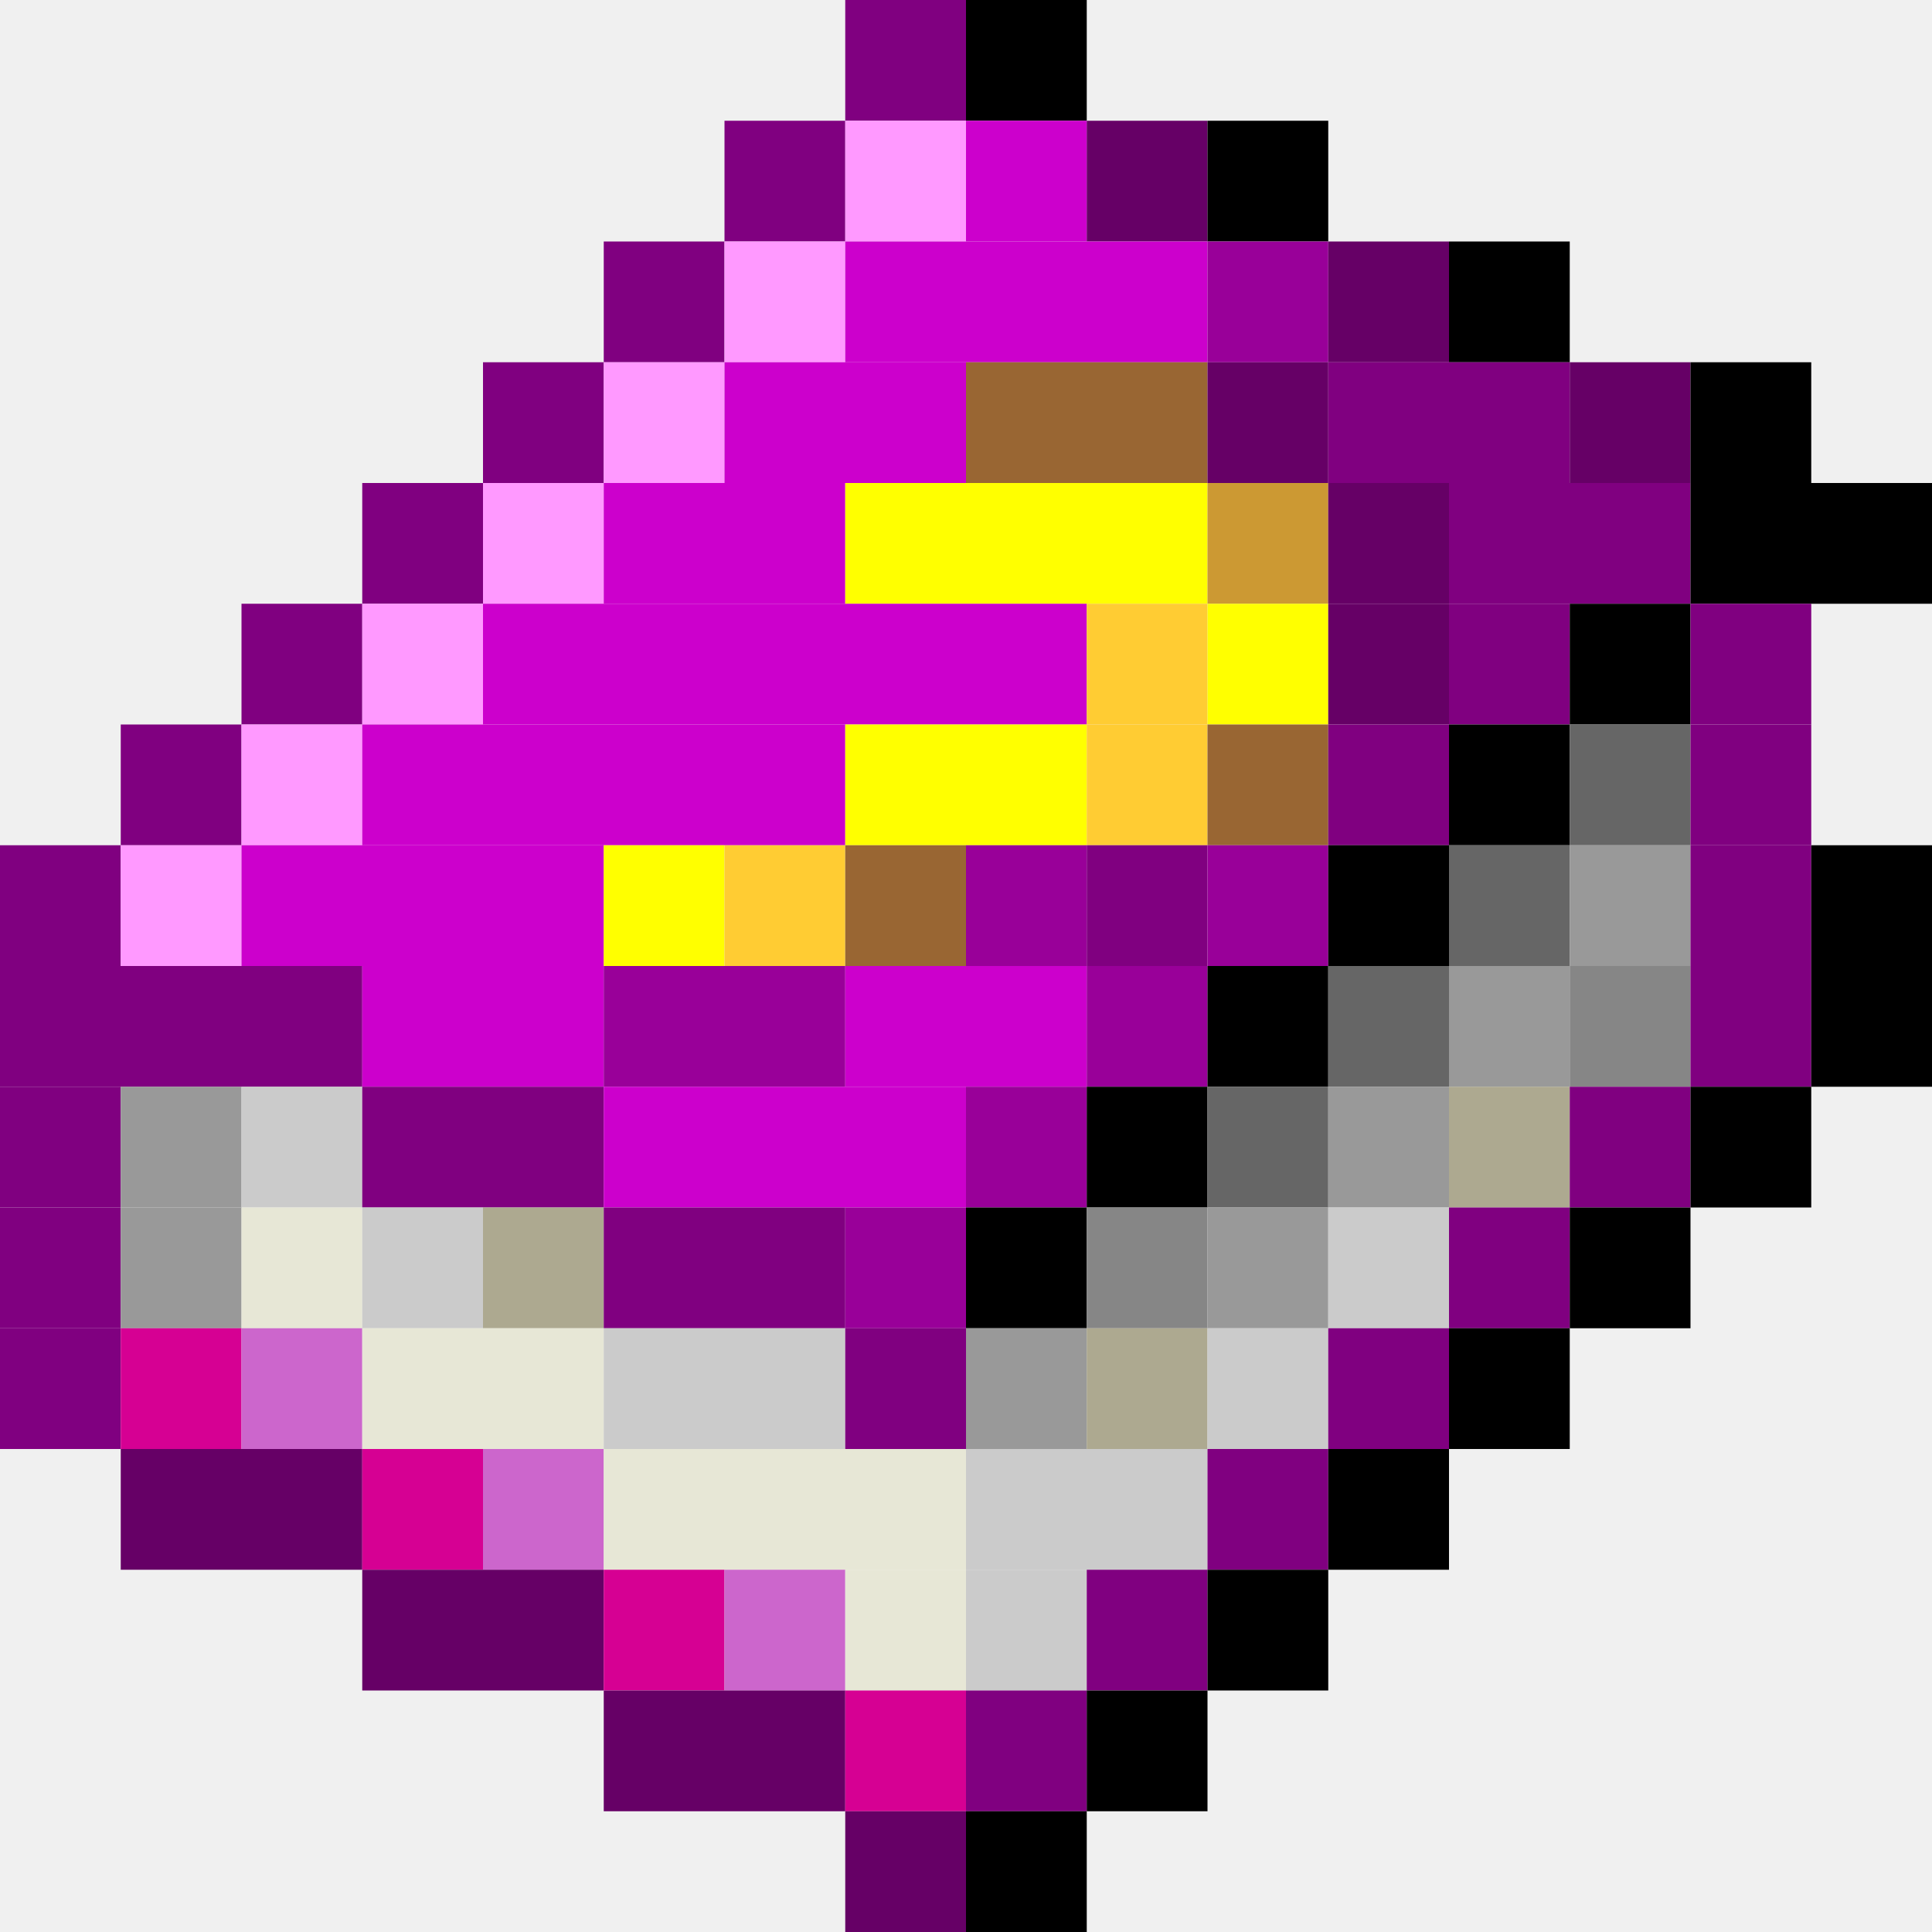
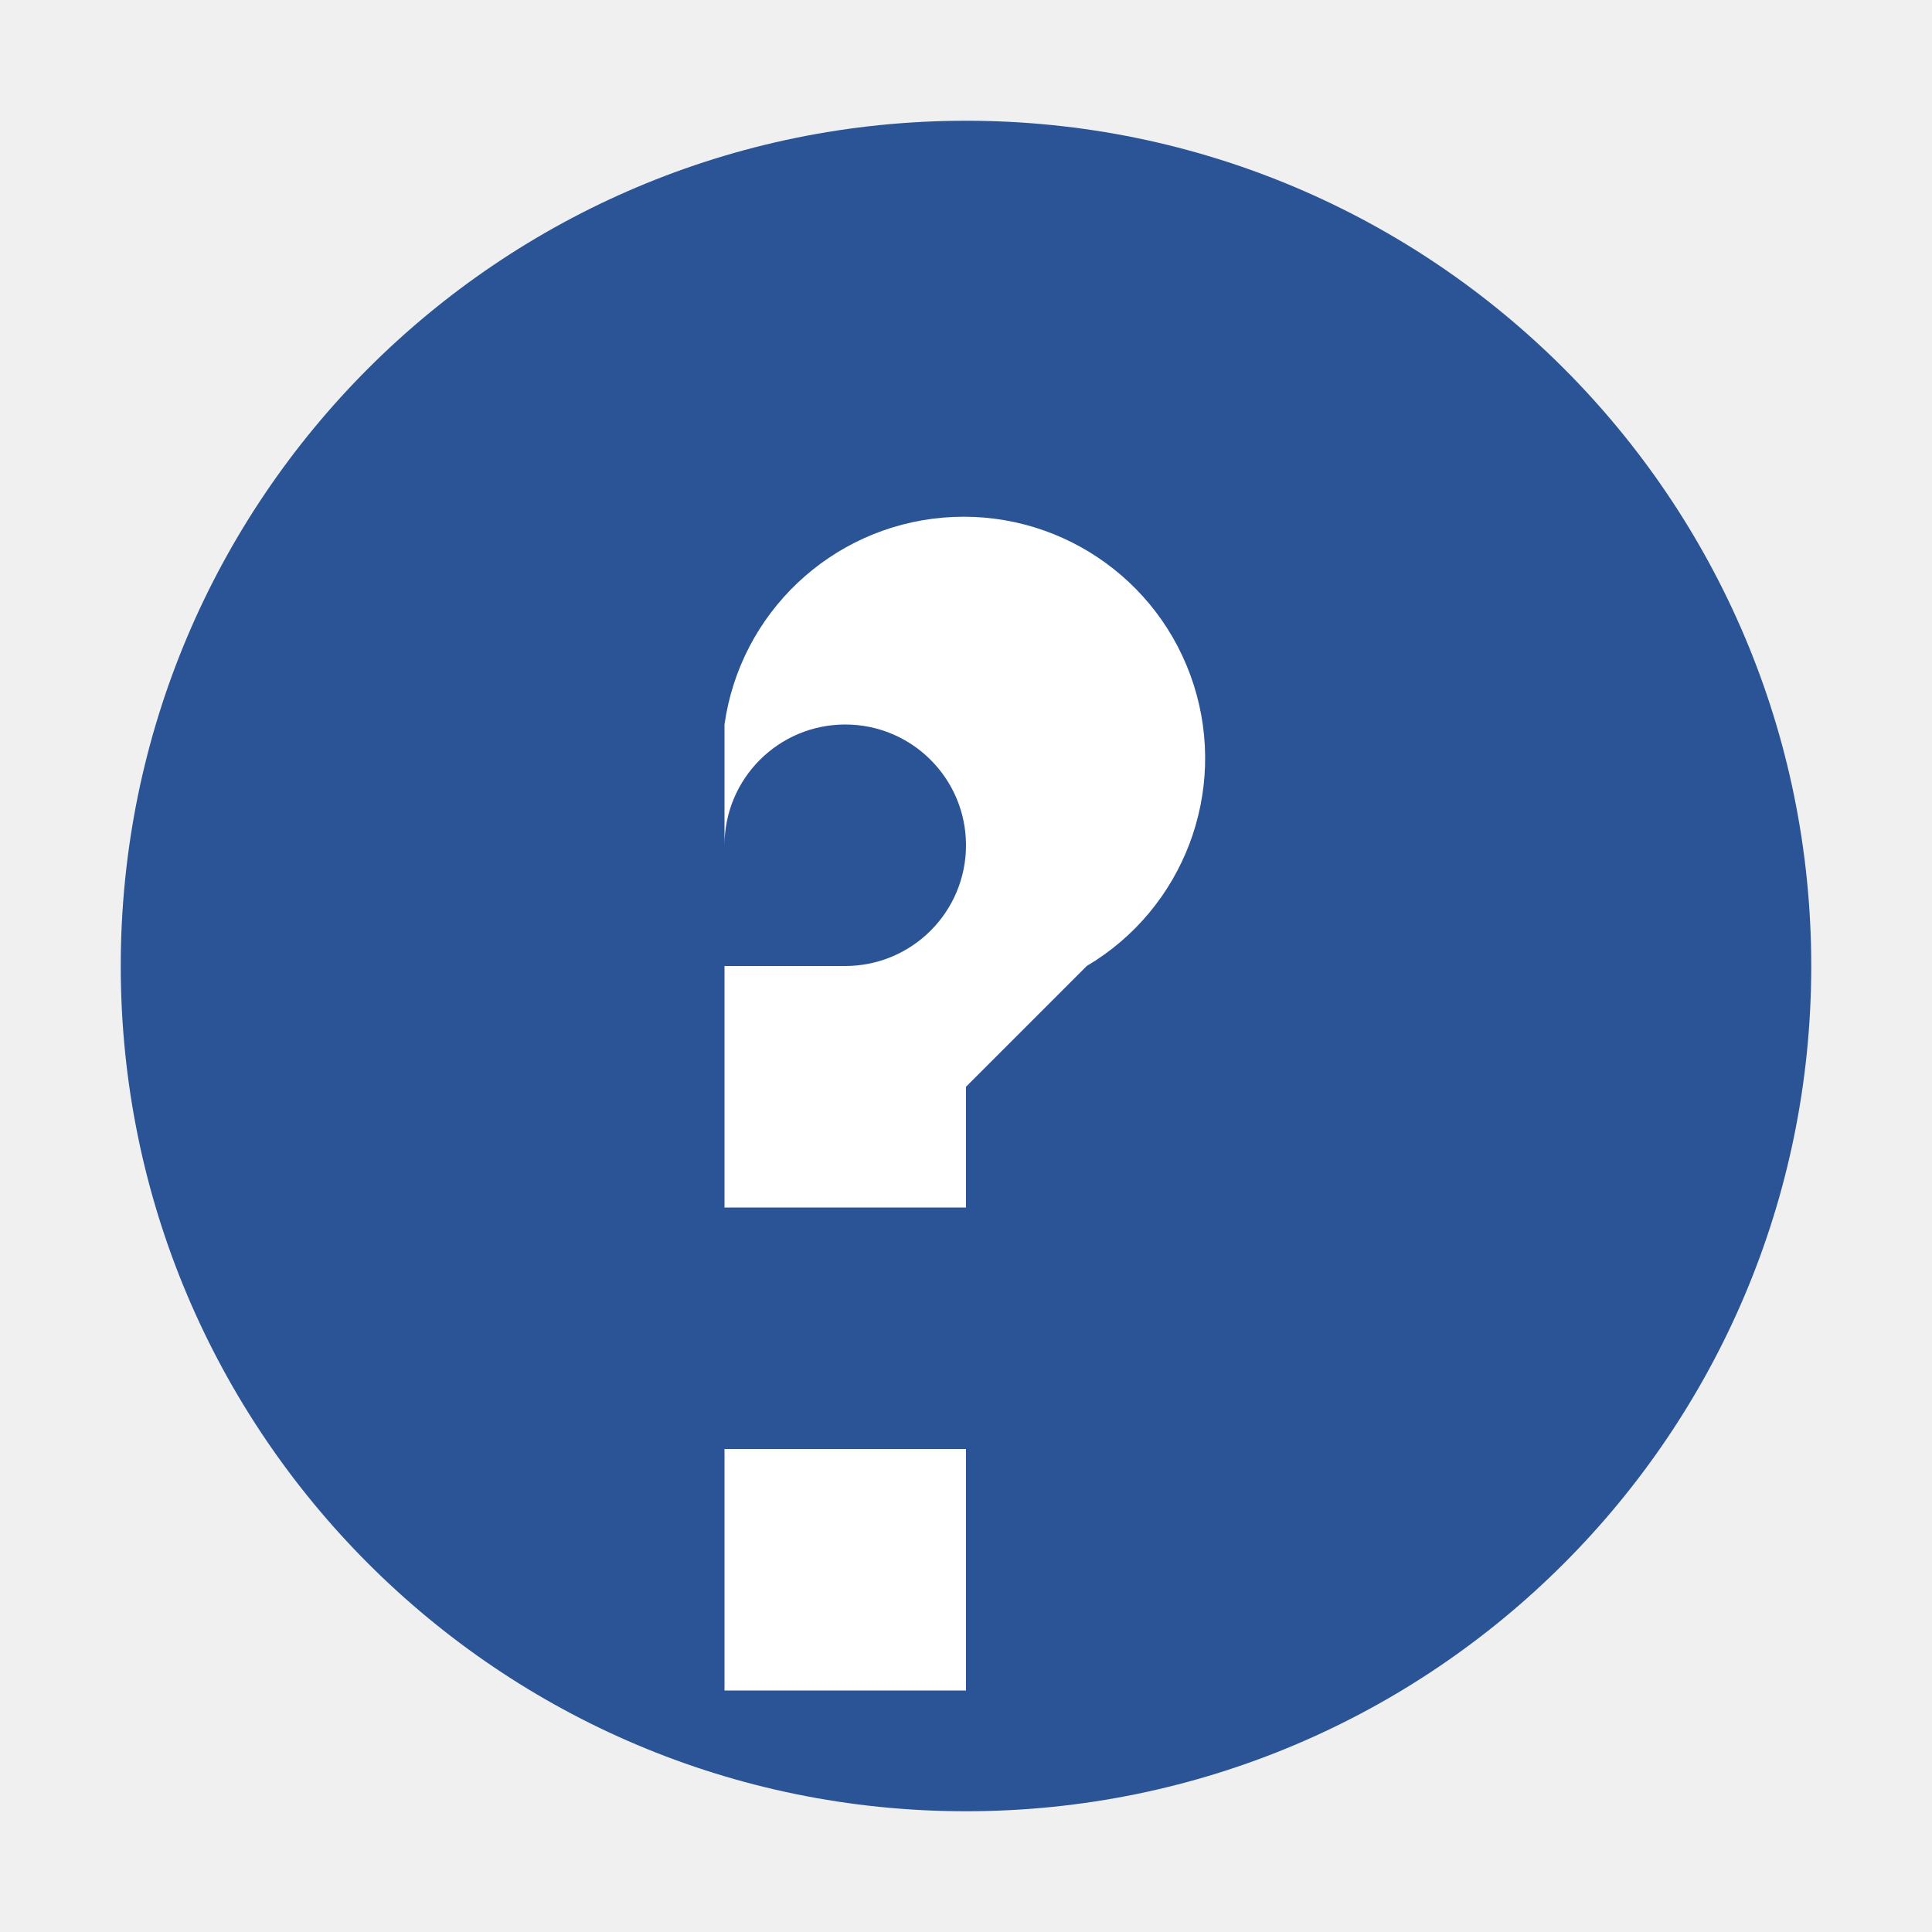
<svg xmlns="http://www.w3.org/2000/svg" version="1.1" id="Icon" x="0px" y="0px" width="16px" height="16px" viewBox="0 0 16 16" enable-background="new 0 0 16 16" xml:space="preserve">
  <g id="Icon_1_">
-     <rect fill="#800080" x="7" y="0" width="1" height="1" />
-     <rect fill="#000000" x="8" y="0" width="1" height="1" />
-     <rect fill="#800080" x="6" y="1" width="1" height="1" />
-     <rect fill="#FF99FF" x="7" y="1" width="1" height="1" />
-     <rect fill="#CC00CC" x="8" y="1" width="1" height="1" />
-     <rect fill="#660066" x="9" y="1" width="1" height="1" />
-     <rect fill="#000000" x="10" y="1" width="1" height="1" />
-     <rect fill="#800080" x="5" y="2" width="1" height="1" />
-     <rect fill="#FF99FF" x="6" y="2" width="1" height="1" />
-     <rect fill="#CC00CC" x="7" y="2" width="3" height="1" />
-     <rect fill="#990099" x="10" y="2" width="1" height="1" />
-     <rect fill="#660066" x="11" y="2" width="1" height="1" />
-     <rect fill="#000000" x="12" y="2" width="1" height="1" />
-     <rect fill="#800080" x="4" y="3" width="1" height="1" />
-     <rect fill="#FF99FF" x="5" y="3" width="1" height="1" />
-     <rect fill="#CC00CC" x="6" y="3" width="2" height="1" />
-     <rect fill="#996633" x="8" y="3" width="2" height="1" />
-     <rect fill="#660066" x="10" y="3" width="1" height="1" />
-     <rect fill="#800080" x="11" y="3" width="2" height="1" />
-     <rect fill="#660066" x="13" y="3" width="1" height="1" />
-     <rect fill="#000000" x="14" y="3" width="1" height="1" />
-     <rect fill="#800080" x="3" y="4" width="1" height="1" />
-     <rect fill="#FF99FF" x="4" y="4" width="1" height="1" />
-     <rect fill="#CC00CC" x="5" y="4" width="2" height="1" />
-     <rect fill="#FFFF00" x="7" y="4" width="3" height="1" />
-     <rect fill="#CC9933" x="10" y="4" width="1" height="1" />
-     <rect fill="#660066" x="11" y="4" width="1" height="1" />
-     <rect fill="#800080" x="12" y="4" width="2" height="1" />
-     <rect fill="#000000" x="14" y="4" width="2" height="1" />
-     <rect fill="#800080" x="2" y="5" width="1" height="1" />
-     <rect fill="#FF99FF" x="3" y="5" width="1" height="1" />
-     <rect fill="#CC00CC" x="4" y="5" width="5" height="1" />
-     <rect fill="#FFCC33" x="9" y="5" width="1" height="1" />
-     <rect fill="#FFFF00" x="10" y="5" width="1" height="1" />
-     <rect fill="#660066" x="11" y="5" width="1" height="1" />
-     <rect fill="#800080" x="12" y="5" width="1" height="1" />
-     <rect fill="#000000" x="13" y="5" width="1" height="1" />
-     <rect fill="#800080" x="14" y="5" width="1" height="1" />
-     <rect fill="#800080" x="1" y="6" width="1" height="1" />
-     <rect fill="#FF99FF" x="2" y="6" width="1" height="1" />
-     <rect fill="#CC00CC" x="3" y="6" width="4" height="1" />
-     <rect fill="#FFFF00" x="7" y="6" width="2" height="1" />
-     <rect fill="#FFCC33" x="9" y="6" width="1" height="1" />
-     <rect fill="#996633" x="10" y="6" width="1" height="1" />
-     <rect fill="#800080" x="11" y="6" width="1" height="1" />
-     <rect fill="#000000" x="12" y="6" width="1" height="1" />
-     <rect fill="#666666" x="13" y="6" width="1" height="1" />
-     <rect fill="#800080" x="14" y="6" width="1" height="1" />
-     <rect fill="#800080" x="0" y="7" width="1" height="1" />
-     <rect fill="#FF99FF" x="1" y="7" width="1" height="1" />
-     <rect fill="#CC00CC" x="2" y="7" width="3" height="1" />
-     <rect fill="#FFFF00" x="5" y="7" width="1" height="1" />
-     <rect fill="#FFCC33" x="6" y="7" width="1" height="1" />
-     <rect fill="#996633" x="7" y="7" width="1" height="1" />
-     <rect fill="#990099" x="8" y="7" width="1" height="1" />
-     <rect fill="#800080" x="9" y="7" width="1" height="1" />
-     <rect fill="#990099" x="10" y="7" width="1" height="1" />
-     <rect fill="#000000" x="11" y="7" width="1" height="1" />
-     <rect fill="#666666" x="12" y="7" width="1" height="1" />
-     <rect fill="#999999" x="13" y="7" width="1" height="1" />
-     <rect fill="#800080" x="14" y="7" width="1" height="1" />
-     <rect fill="#000000" x="15" y="7" width="1" height="1" />
-     <rect fill="#800080" x="0" y="8" width="3" height="1" />
-     <rect fill="#CC00CC" x="3" y="8" width="2" height="1" />
-     <rect fill="#990099" x="5" y="8" width="2" height="1" />
-     <rect fill="#CC00CC" x="7" y="8" width="2" height="1" />
-     <rect fill="#990099" x="9" y="8" width="1" height="1" />
-     <rect fill="#000000" x="10" y="8" width="1" height="1" />
-     <rect fill="#666666" x="11" y="8" width="1" height="1" />
-     <rect fill="#999999" x="12" y="8" width="1" height="1" />
-     <rect fill="#868686" x="13" y="8" width="1" height="1" />
-     <rect fill="#800080" x="14" y="8" width="1" height="1" />
-     <rect fill="#000000" x="15" y="8" width="1" height="1" />
-     <rect fill="#800080" x="0" y="9" width="1" height="1" />
-     <rect fill="#999999" x="1" y="9" width="1" height="1" />
-     <rect fill="#CBCBCB" x="2" y="9" width="1" height="1" />
-     <rect fill="#800080" x="3" y="9" width="2" height="1" />
-     <rect fill="#CC00CC" x="5" y="9" width="3" height="1" />
-     <rect fill="#990099" x="8" y="9" width="1" height="1" />
-     <rect fill="#000000" x="9" y="9" width="1" height="1" />
-     <rect fill="#666666" x="10" y="9" width="1" height="1" />
-     <rect fill="#999999" x="11" y="9" width="1" height="1" />
-     <rect fill="#ADA990" x="12" y="9" width="1" height="1" />
-     <rect fill="#800080" x="13" y="9" width="1" height="1" />
-     <rect fill="#000000" x="14" y="9" width="1" height="1" />
-     <rect fill="#800080" x="0" y="10" width="1" height="1" />
-     <rect fill="#999999" x="1" y="10" width="1" height="1" />
-     <rect fill="#E7E7D6" x="2" y="10" width="1" height="1" />
-     <rect fill="#CBCBCB" x="3" y="10" width="1" height="1" />
-     <rect fill="#ADA990" x="4" y="10" width="1" height="1" />
-     <rect fill="#800080" x="5" y="10" width="2" height="1" />
-     <rect fill="#990099" x="7" y="10" width="1" height="1" />
-     <rect fill="#000000" x="8" y="10" width="1" height="1" />
-     <rect fill="#868686" x="9" y="10" width="1" height="1" />
-     <rect fill="#999999" x="10" y="10" width="1" height="1" />
-     <rect fill="#CBCBCB" x="11" y="10" width="1" height="1" />
-     <rect fill="#800080" x="12" y="10" width="1" height="1" />
-     <rect fill="#000000" x="13" y="10" width="1" height="1" />
-     <rect fill="#800080" x="0" y="11" width="1" height="1" />
-     <rect fill="#D60093" x="1" y="11" width="1" height="1" />
-     <rect fill="#CC66CC" x="2" y="11" width="1" height="1" />
-     <rect fill="#E7E7D6" x="3" y="11" width="2" height="1" />
-     <rect fill="#CBCBCB" x="5" y="11" width="2" height="1" />
-     <rect fill="#800080" x="7" y="11" width="1" height="1" />
-     <rect fill="#999999" x="8" y="11" width="1" height="1" />
-     <rect fill="#ADA990" x="9" y="11" width="1" height="1" />
-     <rect fill="#CBCBCB" x="10" y="11" width="1" height="1" />
-     <rect fill="#800080" x="11" y="11" width="1" height="1" />
-     <rect fill="#000000" x="12" y="11" width="1" height="1" />
-     <rect fill="#660066" x="1" y="12" width="2" height="1" />
-     <rect fill="#D60093" x="3" y="12" width="1" height="1" />
-     <rect fill="#CC66CC" x="4" y="12" width="1" height="1" />
-     <rect fill="#E7E7D6" x="5" y="12" width="3" height="1" />
-     <rect fill="#CBCBCB" x="8" y="12" width="2" height="1" />
-     <rect fill="#800080" x="10" y="12" width="1" height="1" />
-     <rect fill="#000000" x="11" y="12" width="1" height="1" />
-     <rect fill="#660066" x="3" y="13" width="2" height="1" />
-     <rect fill="#D60093" x="5" y="13" width="1" height="1" />
-     <rect fill="#CC66CC" x="6" y="13" width="1" height="1" />
-     <rect fill="#E7E7D6" x="7" y="13" width="1" height="1" />
-     <rect fill="#CBCBCB" x="8" y="13" width="1" height="1" />
-     <rect fill="#800080" x="9" y="13" width="1" height="1" />
-     <rect fill="#000000" x="10" y="13" width="1" height="1" />
-     <rect fill="#660066" x="5" y="14" width="2" height="1" />
-     <rect fill="#D60093" x="7" y="14" width="1" height="1" />
-     <rect fill="#800080" x="8" y="14" width="1" height="1" />
-     <rect fill="#000000" x="9" y="14" width="1" height="1" />
-     <rect fill="#660066" x="7" y="15" width="1" height="1" />
-     <rect fill="#000000" x="8" y="15" width="1" height="1" />
+     <circle fill="#2A5496" cx="8" cy="8" r="7" />
+     <path fill="#FFFFFF" d="M6,6 A2,2 0 1,1 9,8 L8,9 V10 H6 V8 H7 A1,1 0 1,0 6,7 Z M6,12 H8 V14 H6 Z" />
  </g>
</svg>
